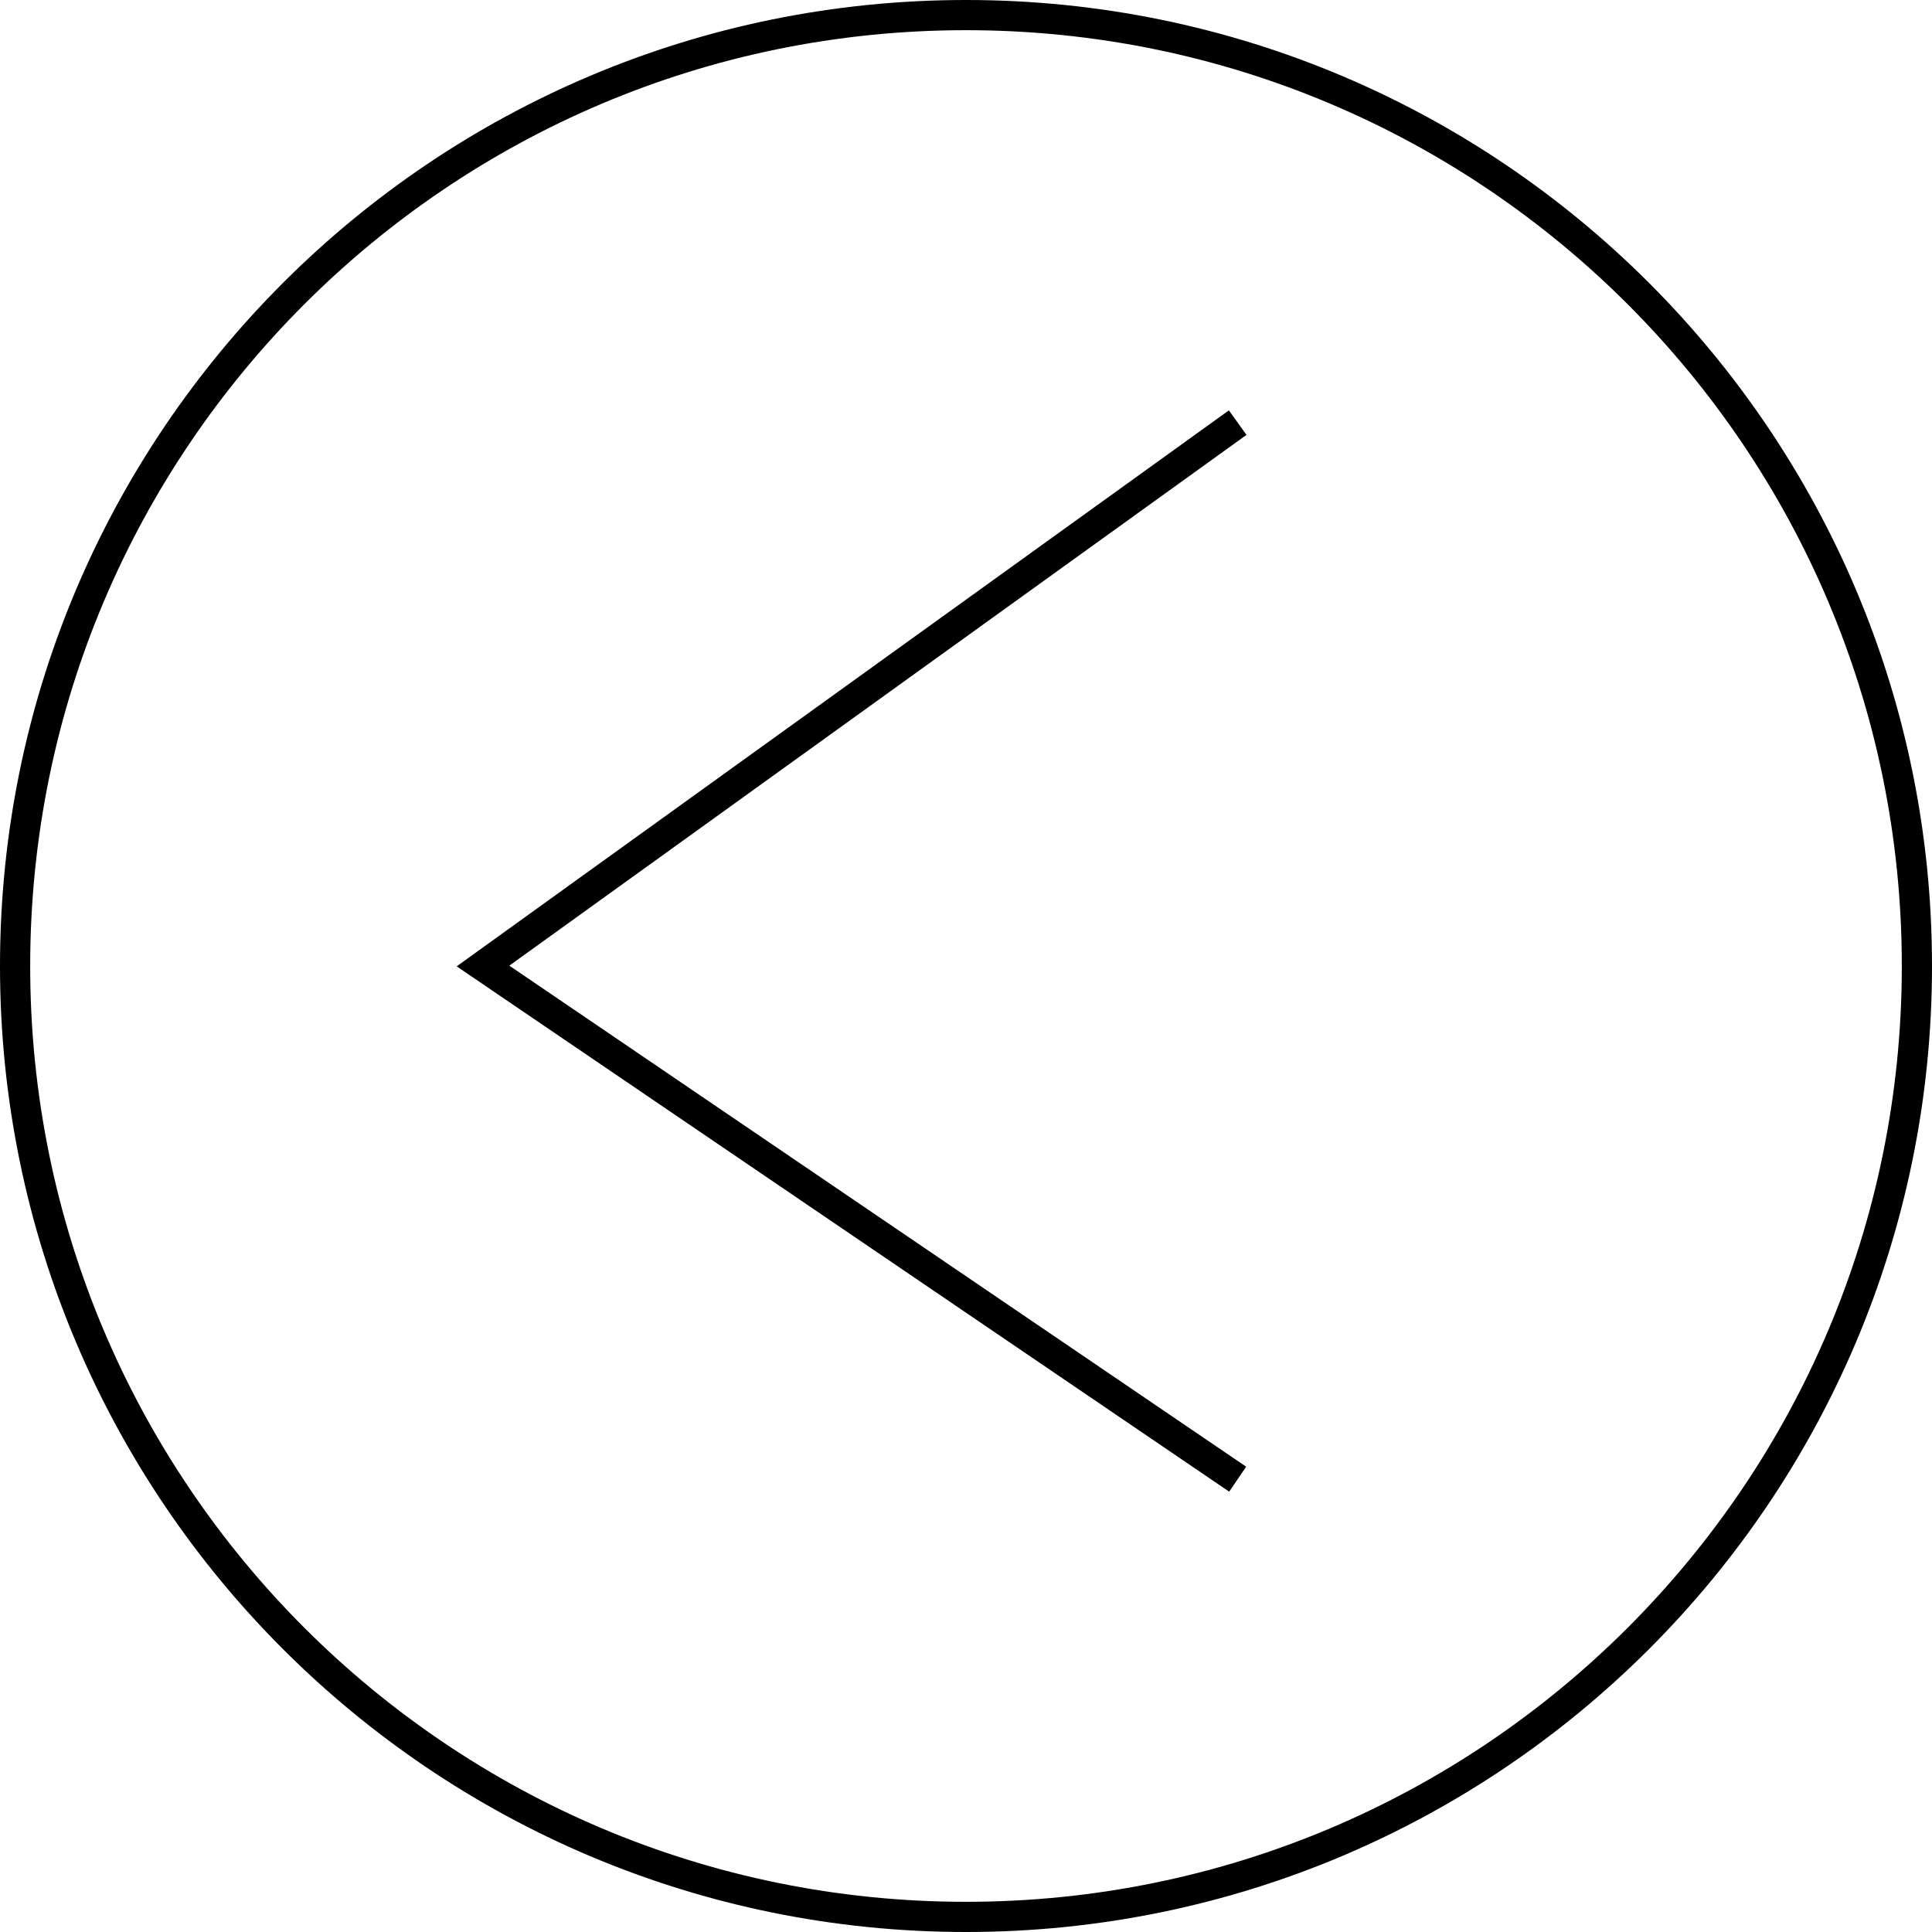
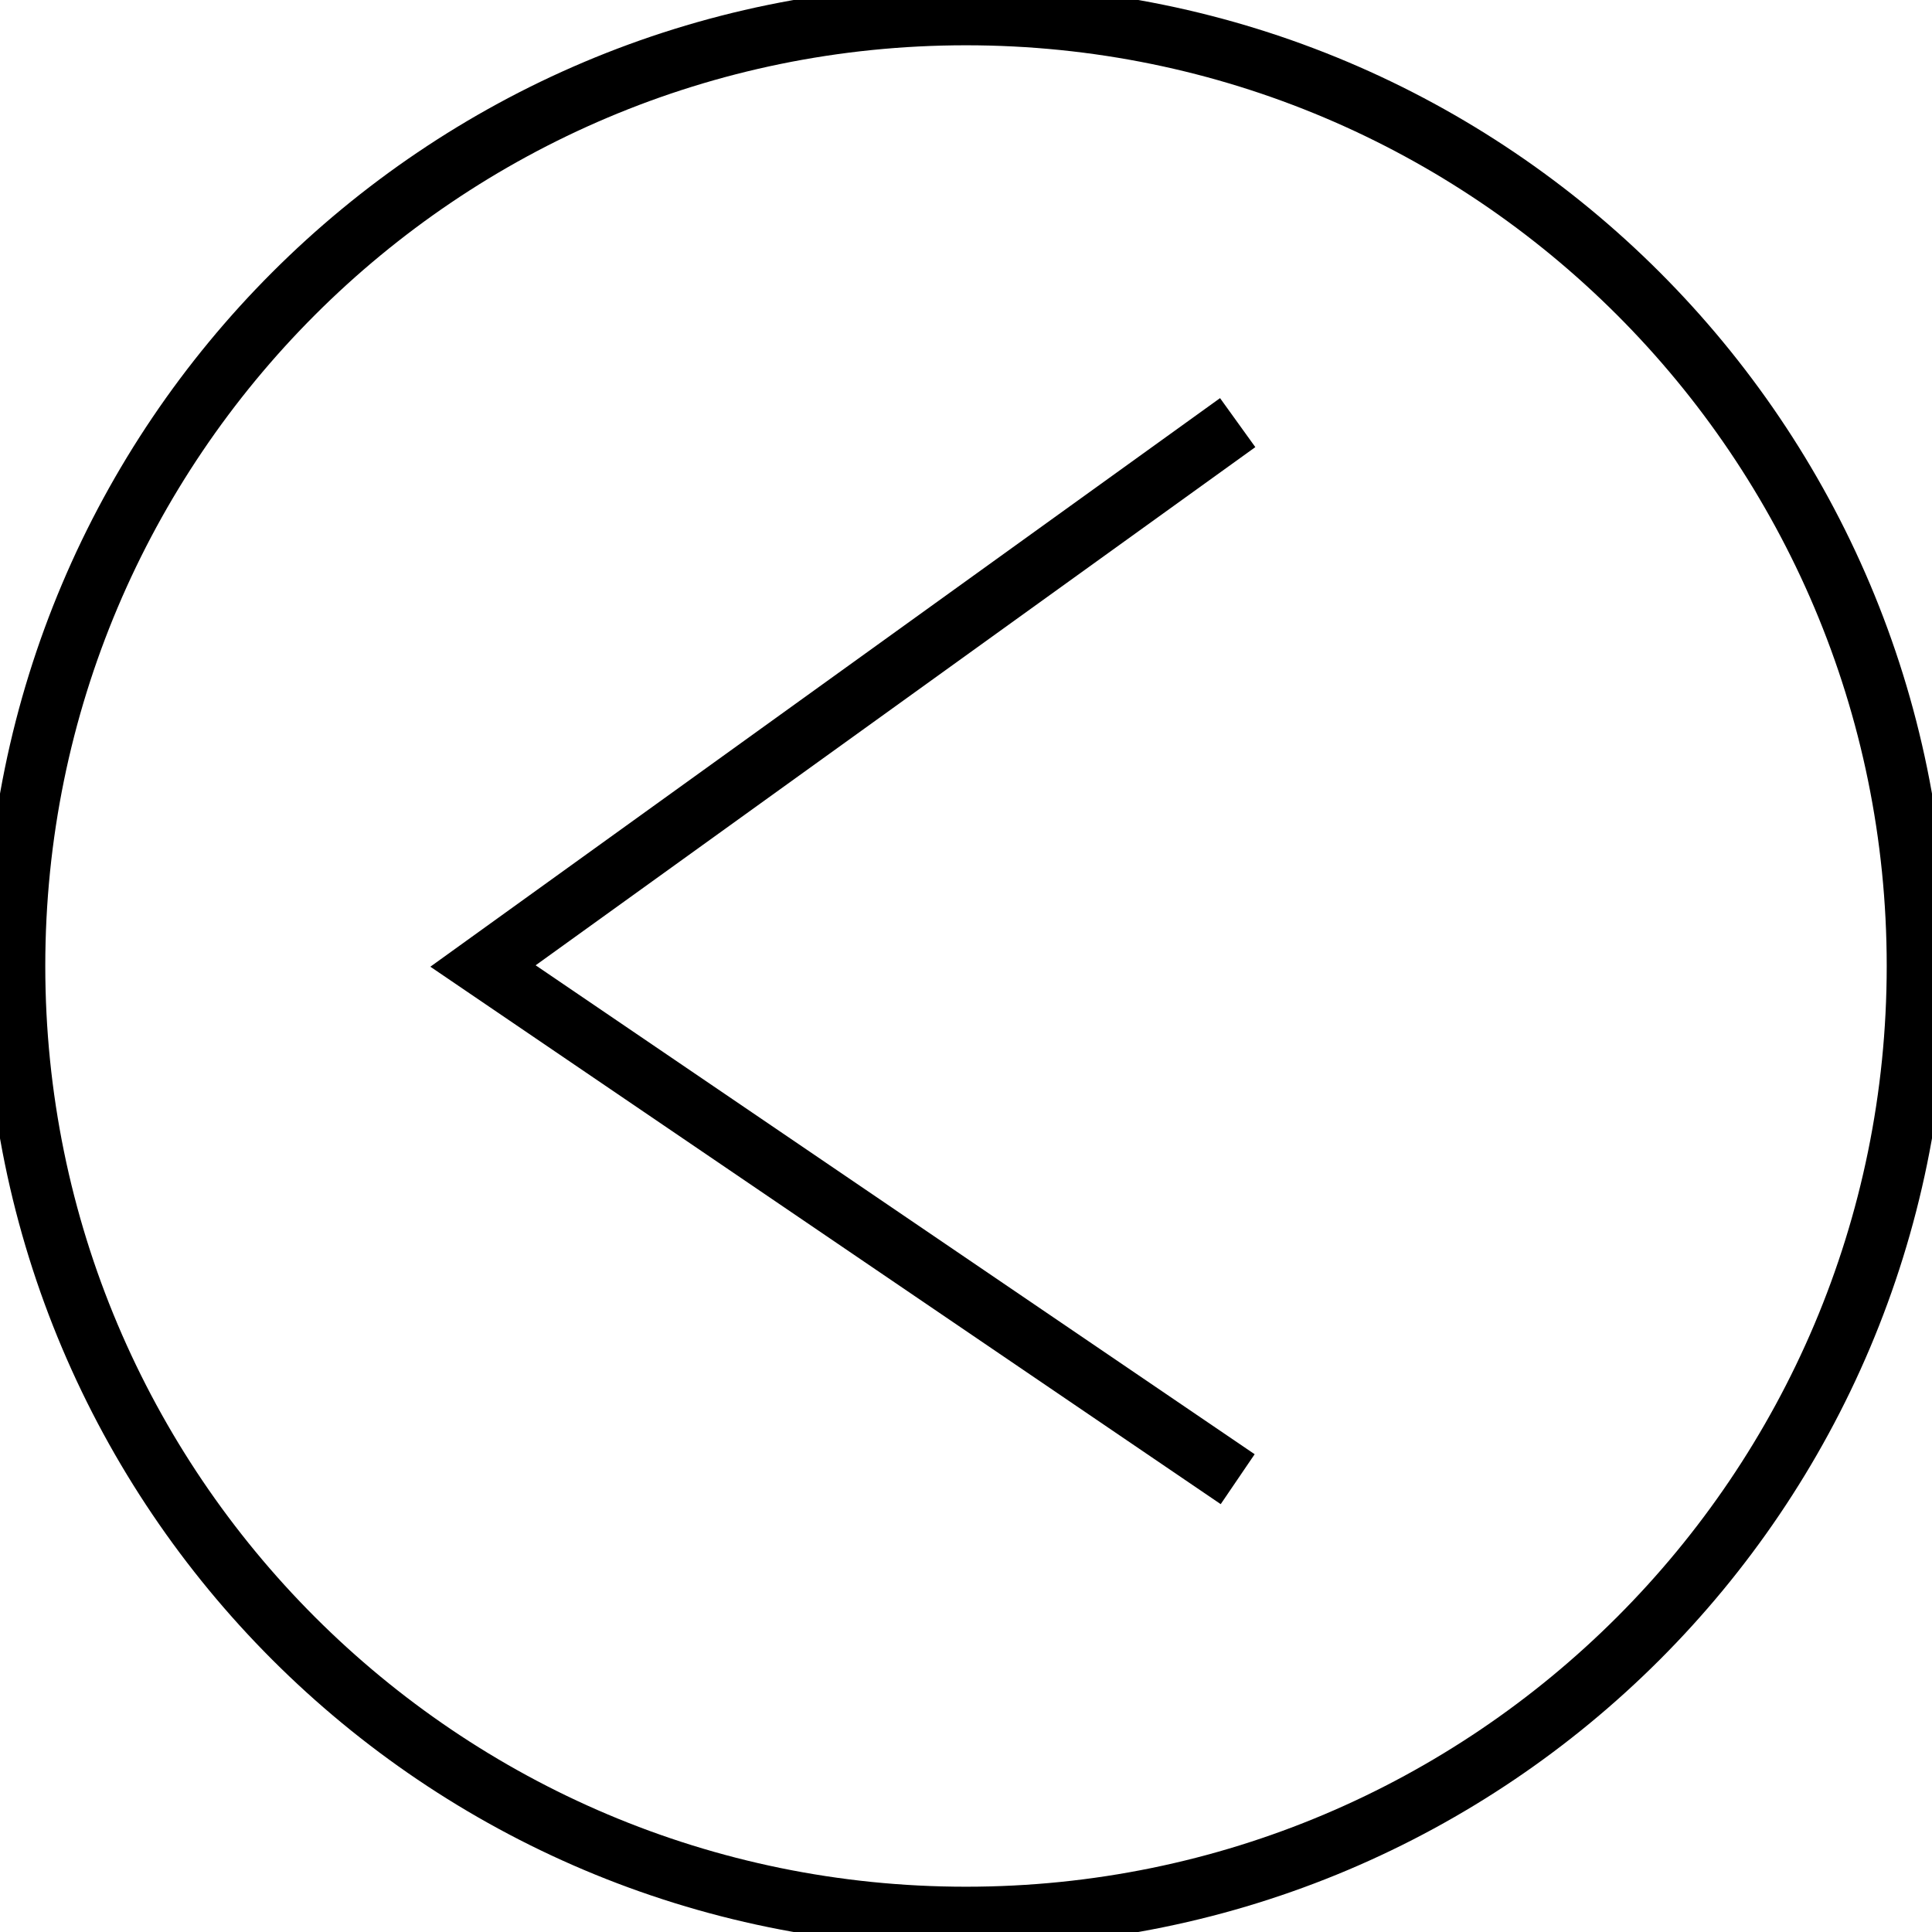
<svg xmlns="http://www.w3.org/2000/svg" width="32" height="32" viewBox="0 0 32 32" fill="none">
-   <circle cx="16" cy="16" r="15.75" stroke="black" stroke-width="0.5" />
-   <path d="M20.5 7L8 16L20.5 24.5" stroke="black" stroke-width="0.5" />
+   <circle cx="16" cy="16" r="15.75" stroke="black" strokeWidth="0.5" />
+   <path d="M20.5 7L8 16L20.5 24.5" stroke="black" strokeWidth="0.5" />
</svg>
